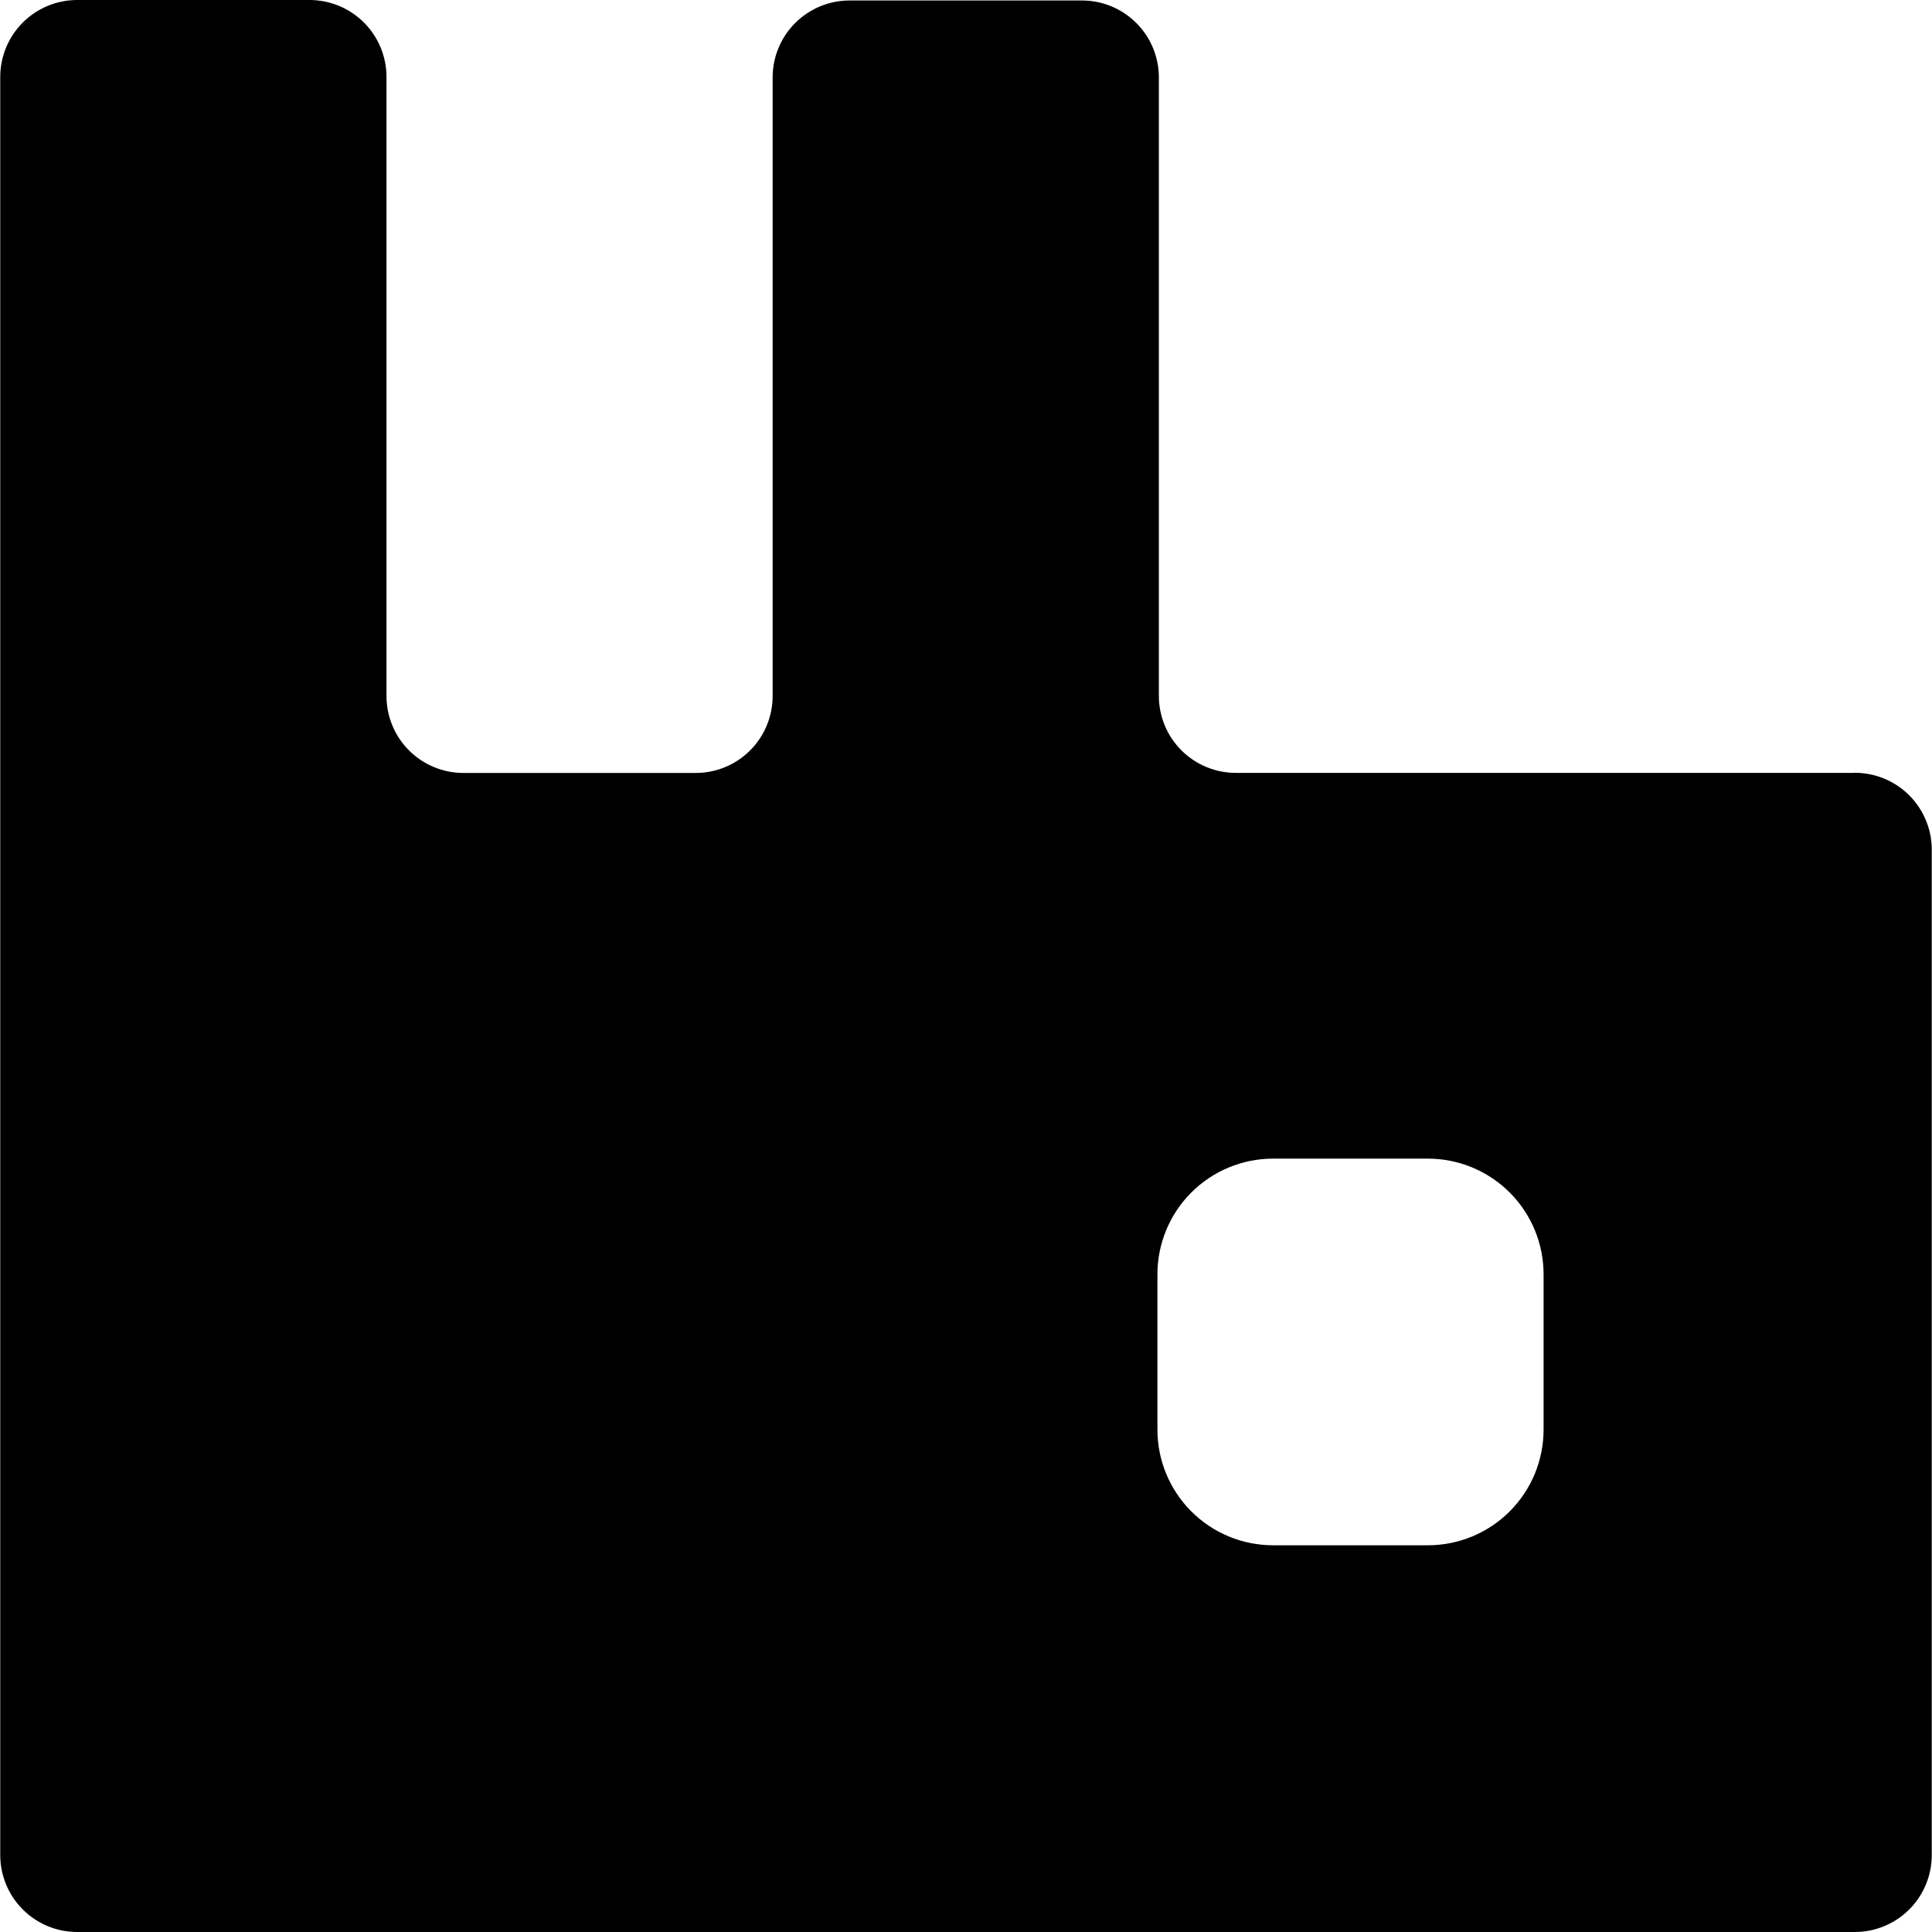
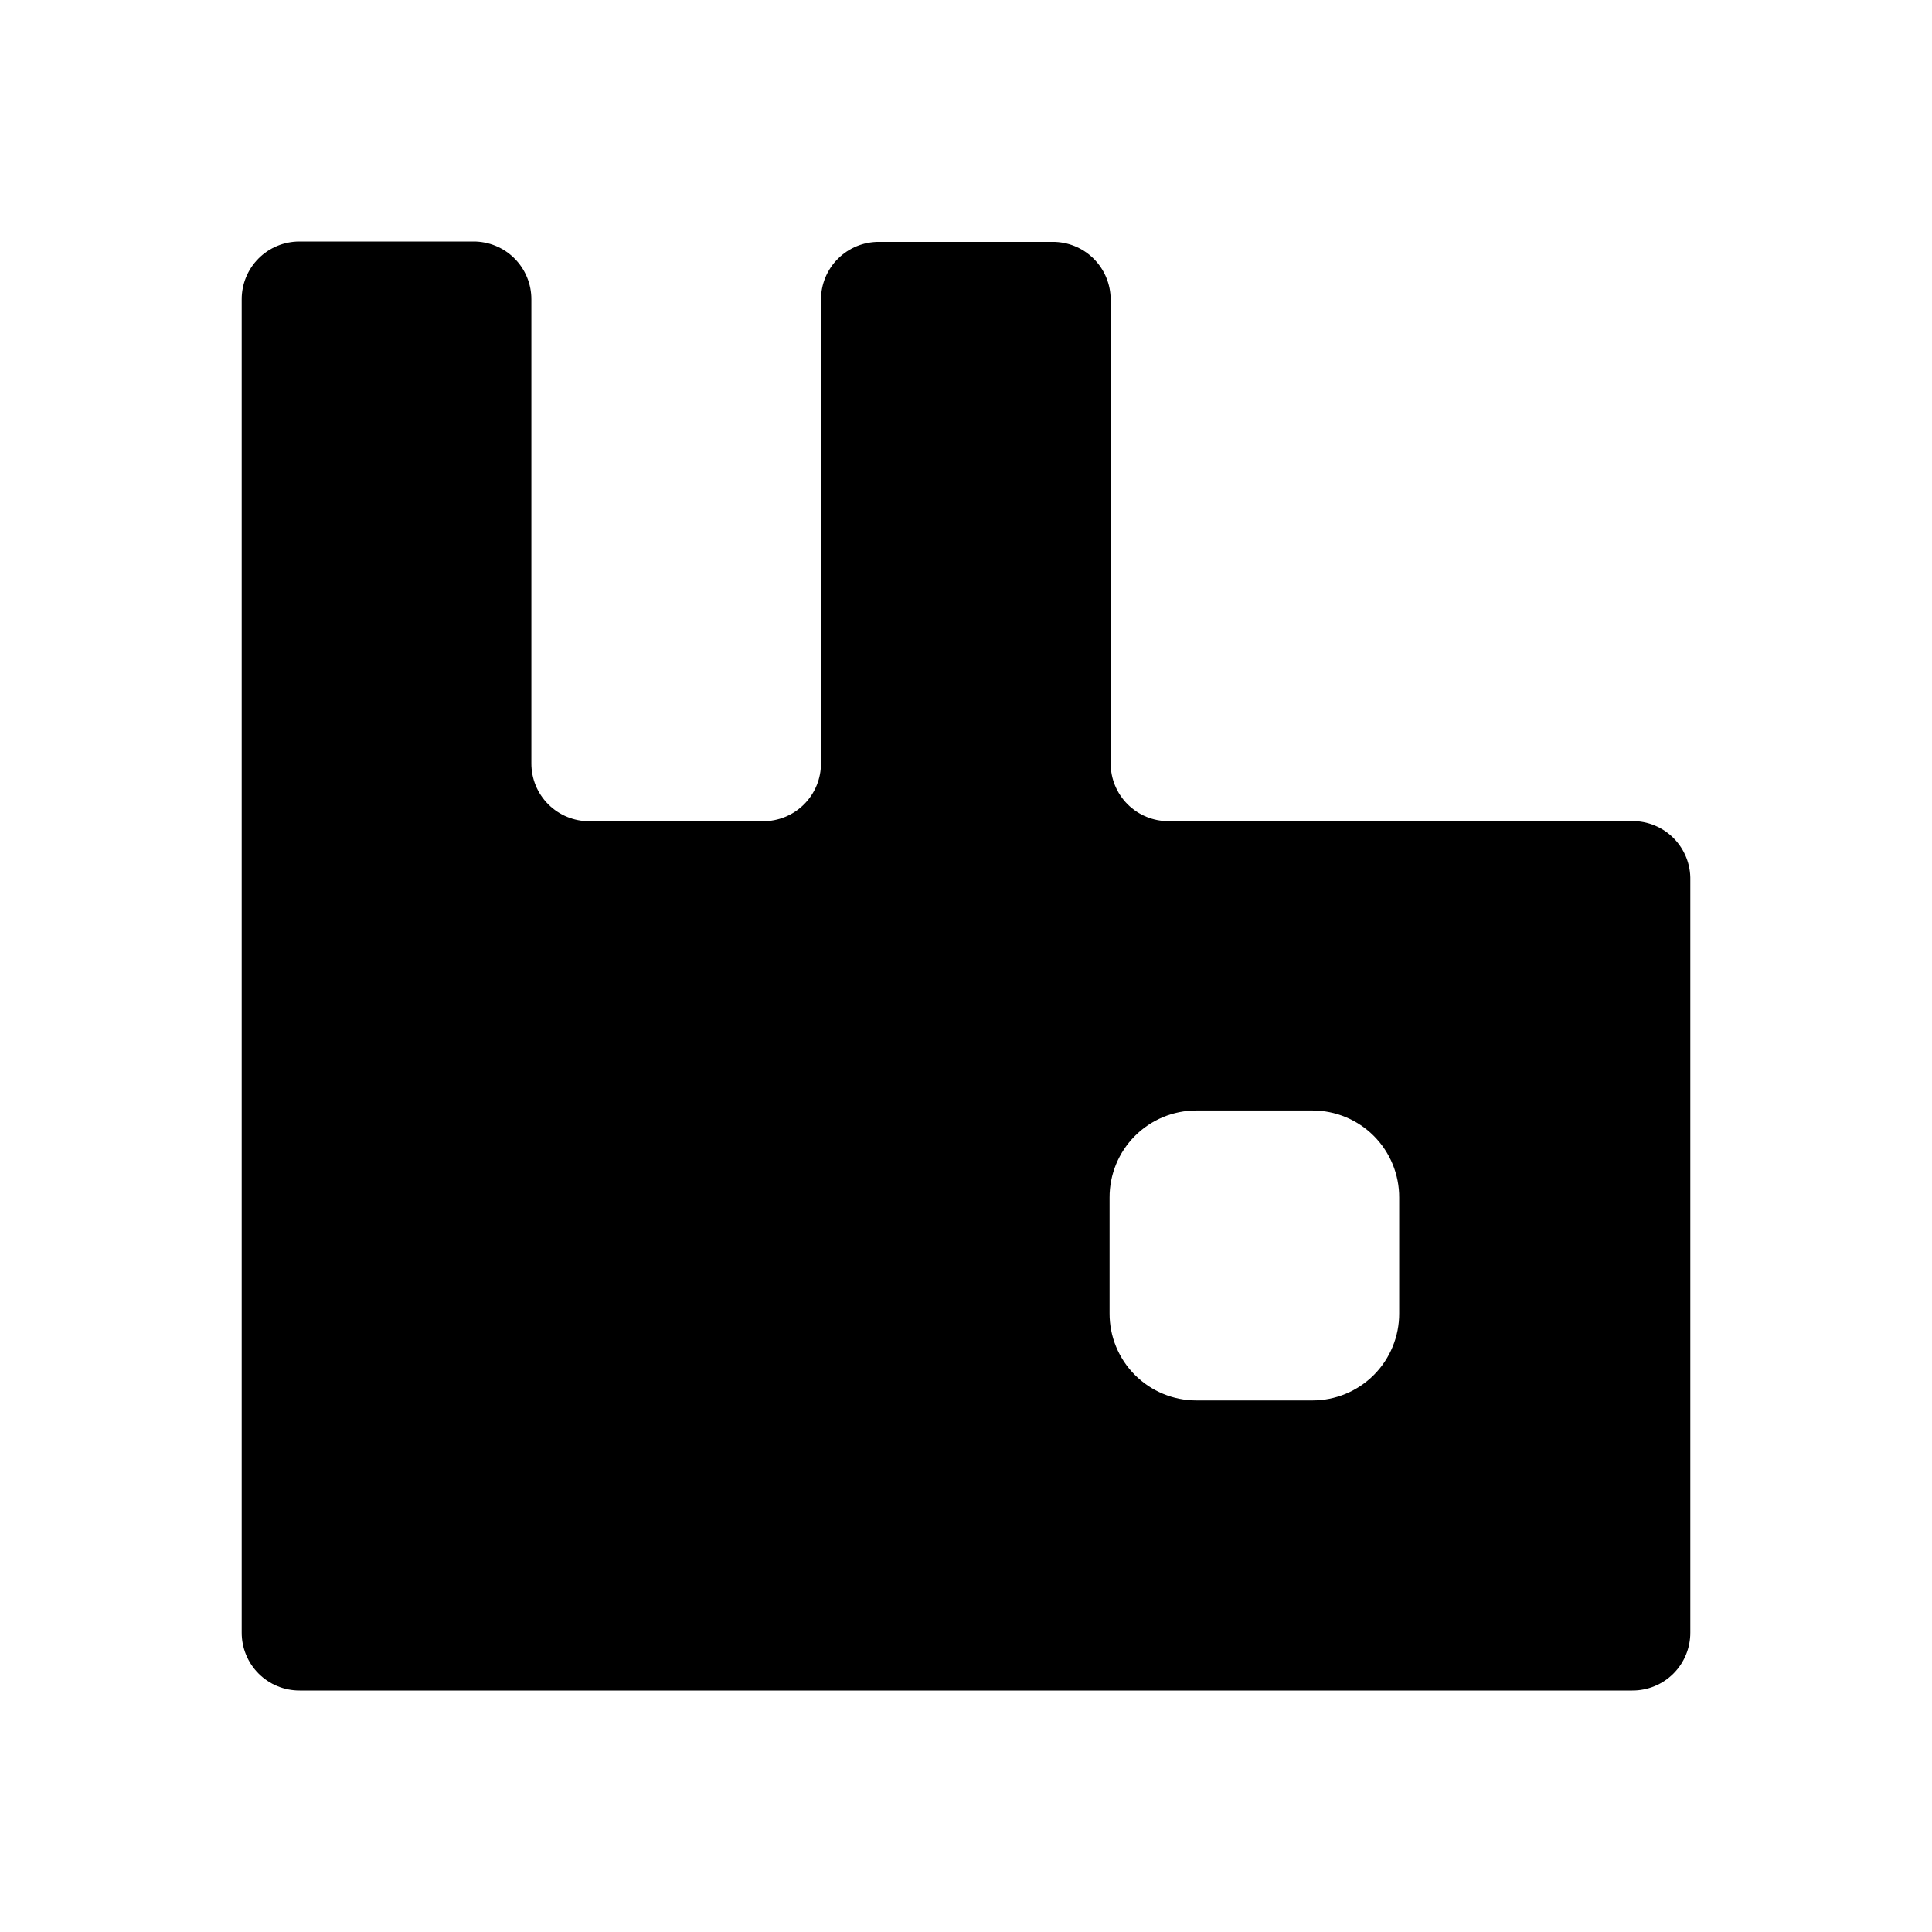
<svg xmlns="http://www.w3.org/2000/svg" width="24" height="24" viewBox="0 0 24 24">
-   <path fill="black" d="M23.035 9.601h-7.677a.956.956 0 0 1-.962-.962V.962a.956.956 0 0 0-.962-.956H10.56a.956.956 0 0 0-.962.956V8.64a.956.956 0 0 1-.962.962H5.762a.956.956 0 0 1-.961-.962V.962A.956.956 0 0 0 3.839 0H.959a.956.956 0 0 0-.956.962v22.076A.956.956 0 0 0 .965 24h22.07a.956.956 0 0 0 .962-.962V10.58a.956.956 0 0 0-.962-.98zm-3.86 8.152a1.437 1.437 0 0 1-1.437 1.443h-1.924a1.437 1.437 0 0 1-1.436-1.443v-1.917a1.437 1.437 0 0 1 1.436-1.443h1.924a1.437 1.437 0 0 1 1.437 1.443z" />
+   <g transform="translate(3 3) scale(0.75)">
+     <path fill="black" d="M23.035 9.601h-7.677a.956.956 0 0 1-.962-.962V.962a.956.956 0 0 0-.962-.956H10.56a.956.956 0 0 0-.962.956V8.64a.956.956 0 0 1-.962.962H5.762a.956.956 0 0 1-.961-.962V.962A.956.956 0 0 0 3.839 0H.959a.956.956 0 0 0-.956.962v22.076A.956.956 0 0 0 .965 24h22.07a.956.956 0 0 0 .962-.962V10.58a.956.956 0 0 0-.962-.98zm-3.86 8.152a1.437 1.437 0 0 1-1.437 1.443h-1.924a1.437 1.437 0 0 1-1.436-1.443v-1.917a1.437 1.437 0 0 1 1.436-1.443h1.924a1.437 1.437 0 0 1 1.437 1.443z" />
+   </g>
</svg>
